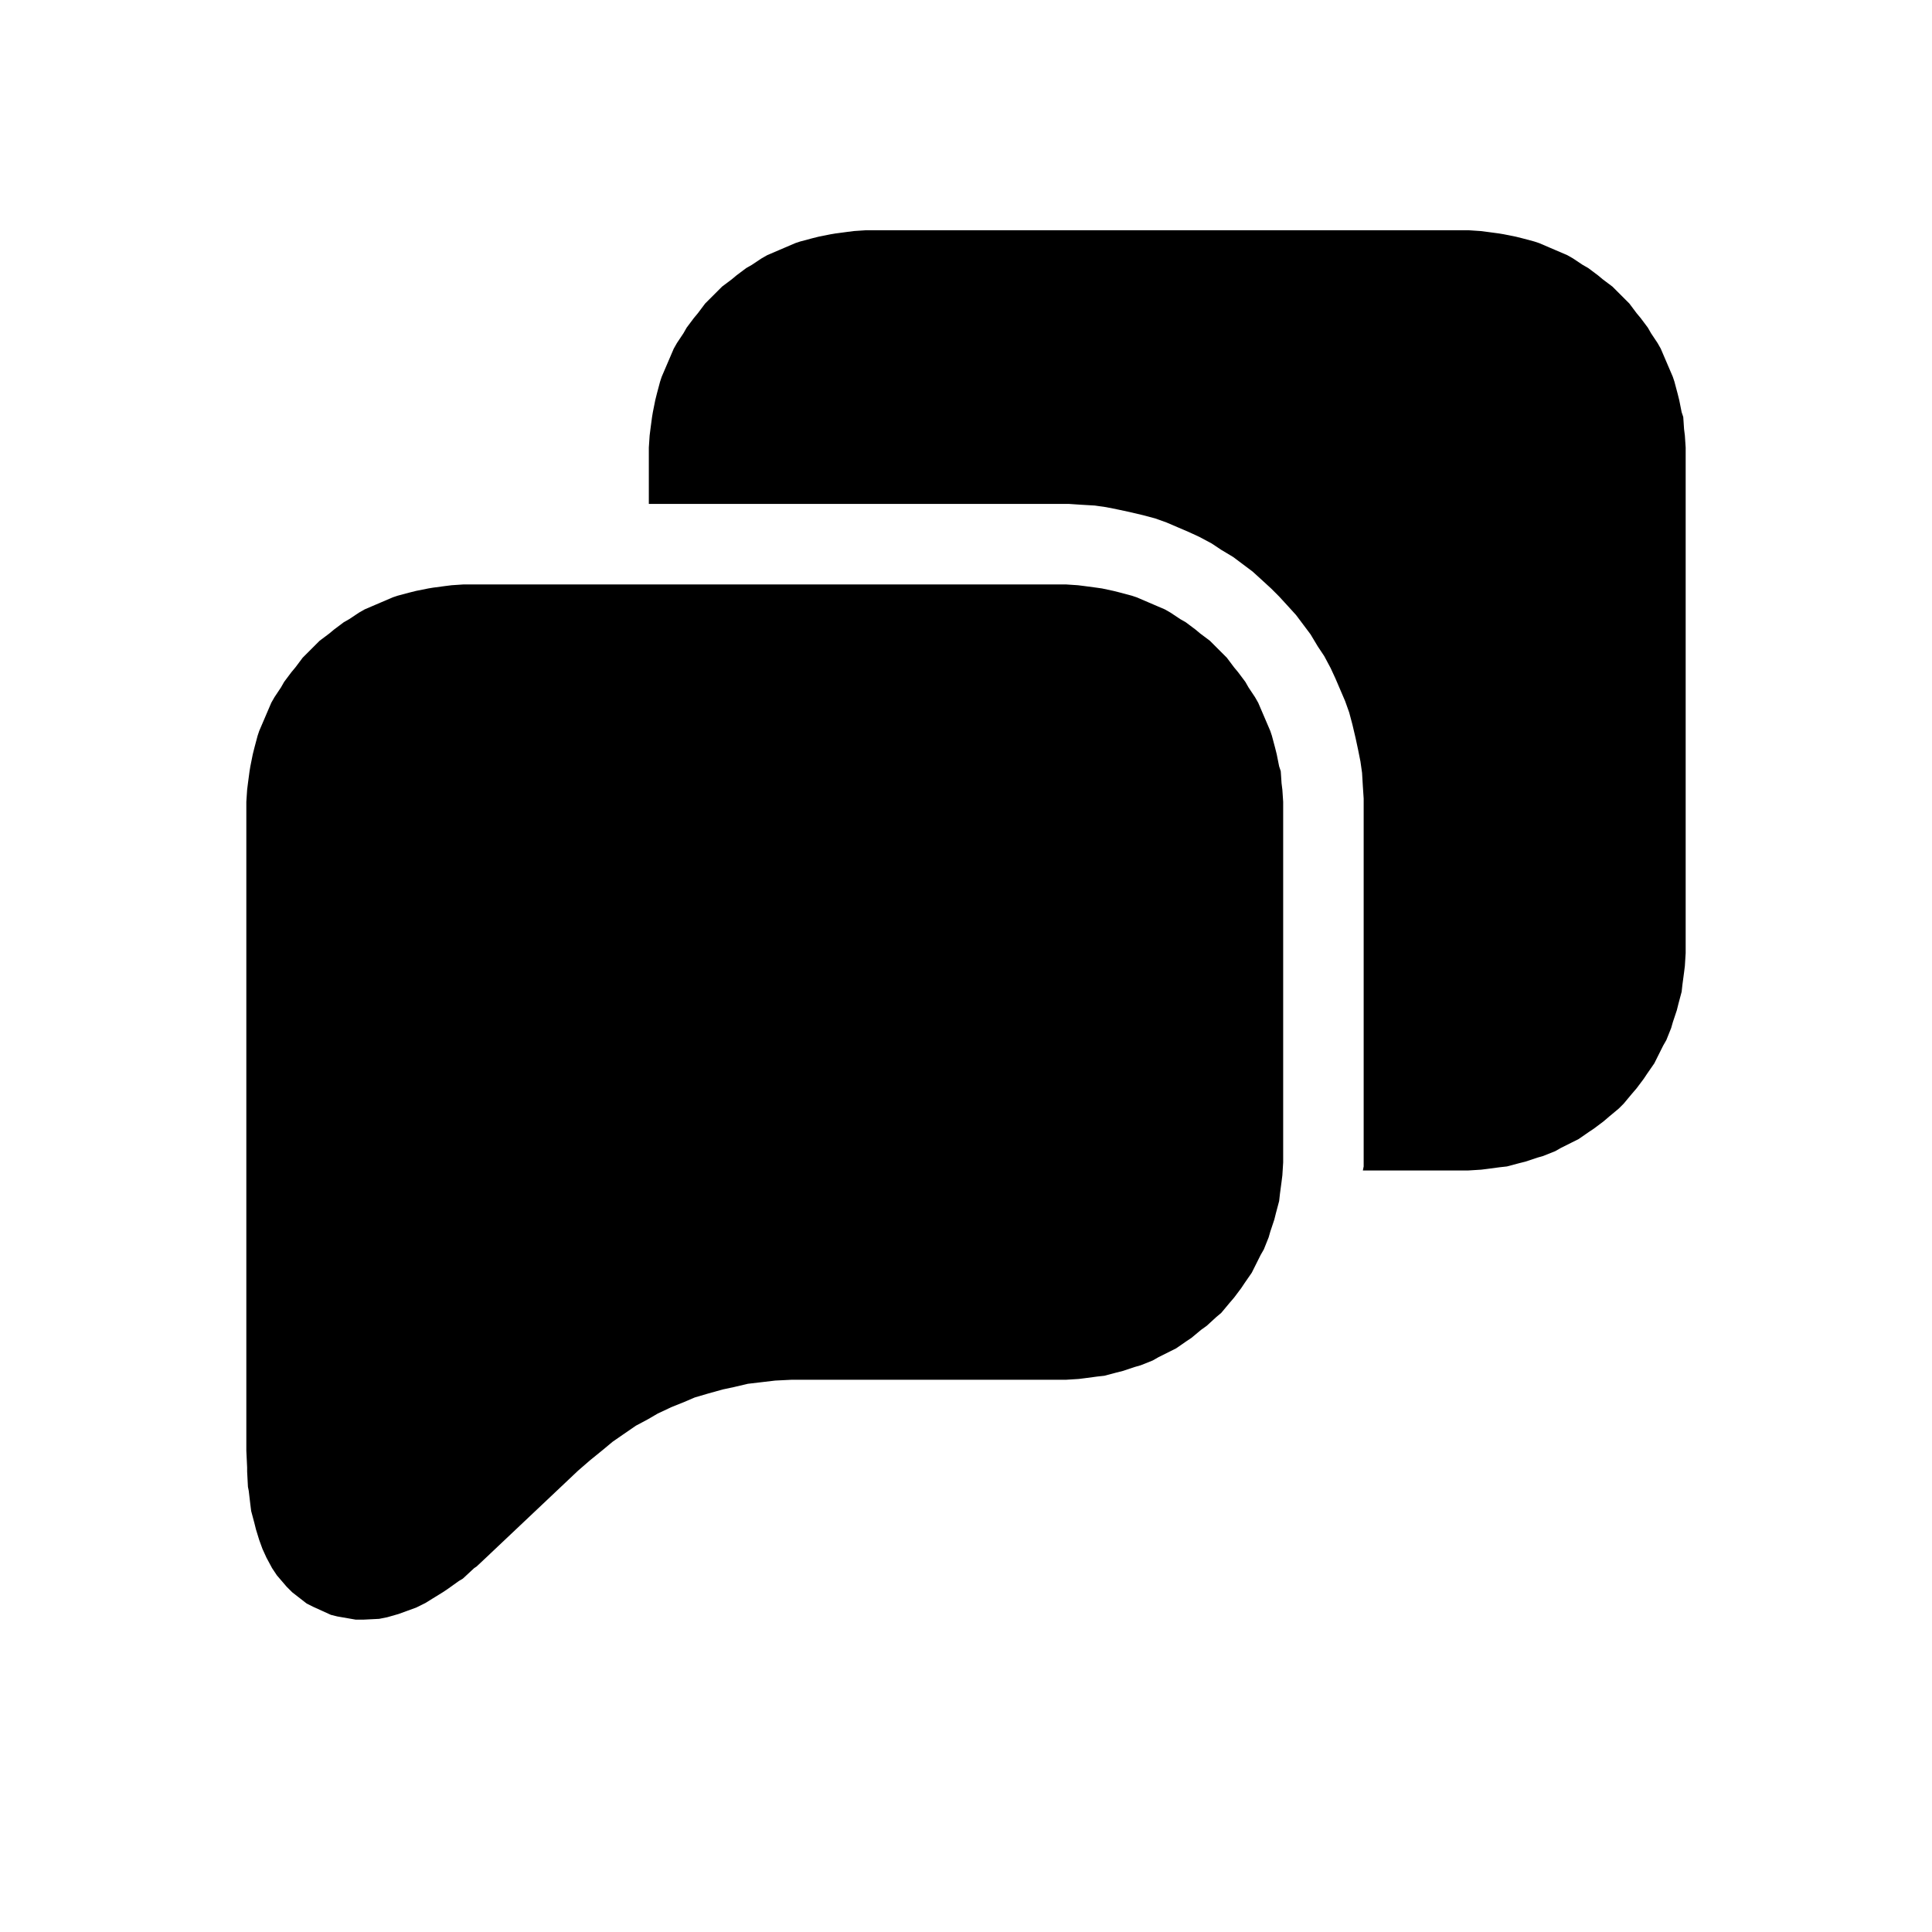
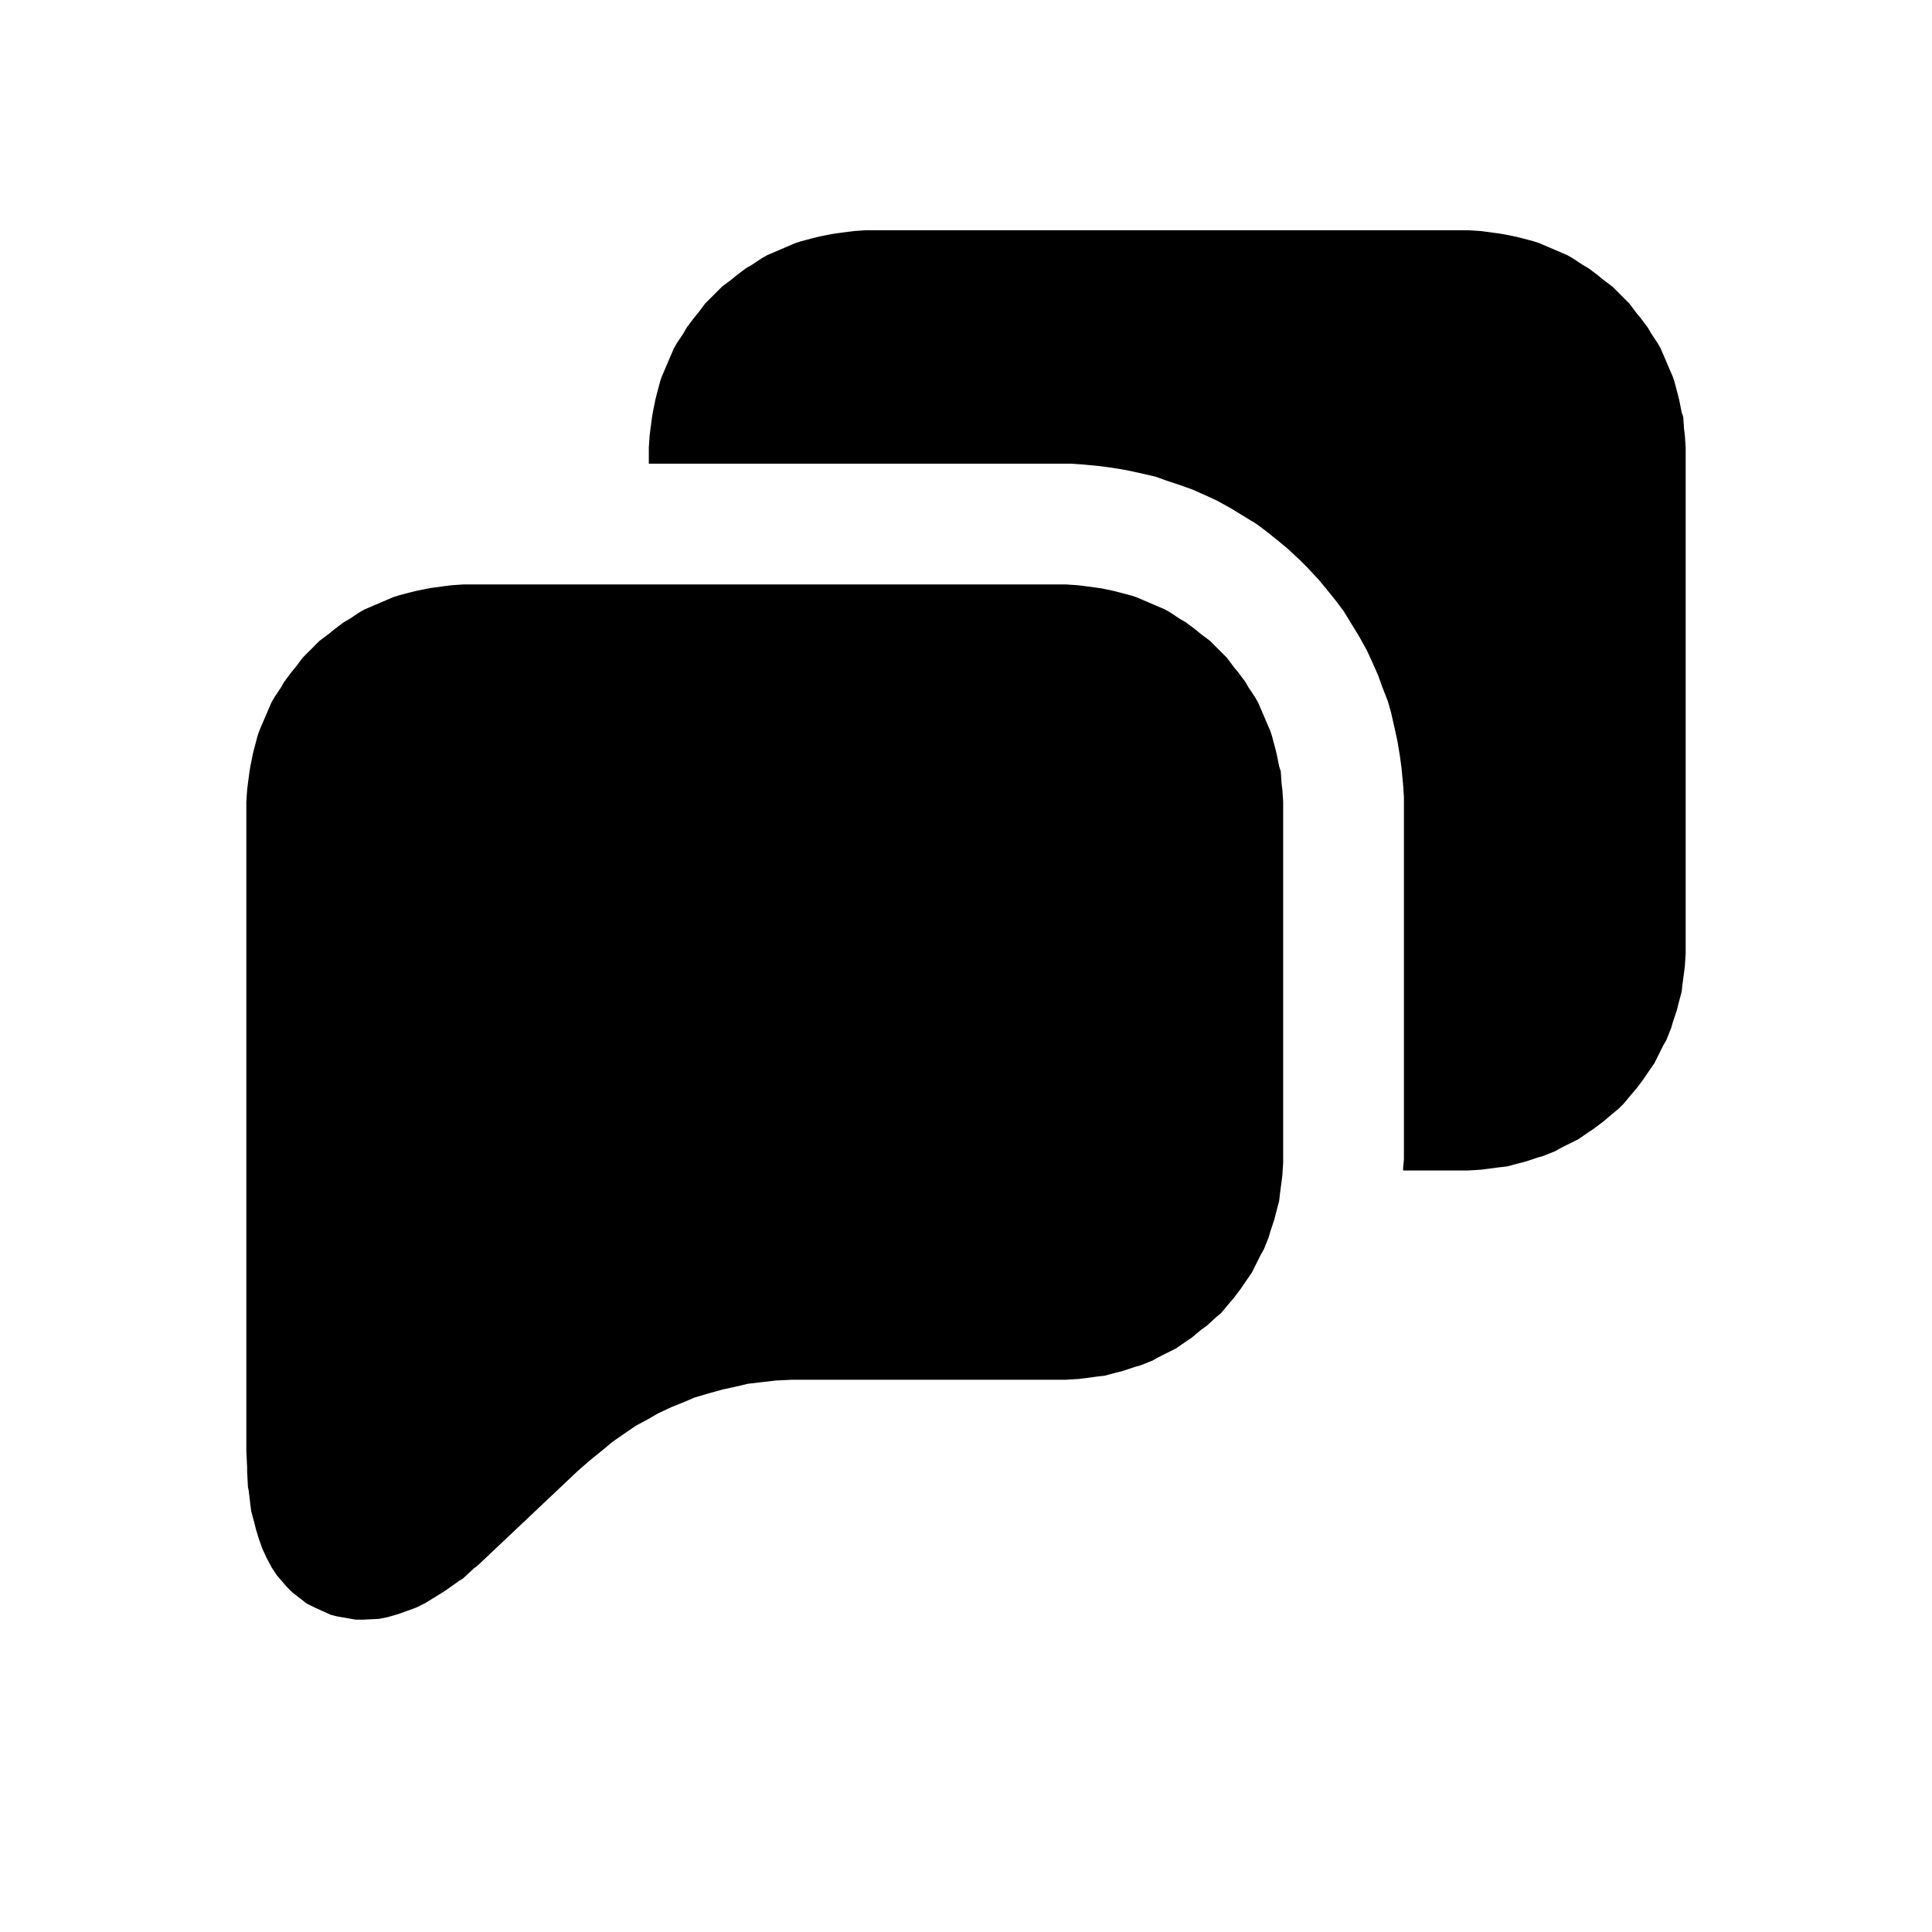
<svg xmlns="http://www.w3.org/2000/svg" viewBox="0 0 24 24" width="16" height="16" fill="currentColor">
-   <path d="M13.39 7.27L13.47 7.28L13.62 7.3L13.69 7.31L13.83 7.34L13.91 7.36L14.06 7.4L14.12 7.42L14.26 7.48L14.33 7.51L14.47 7.57L14.54 7.61L14.66 7.69L14.73 7.73L14.85 7.82L14.91 7.87L15.03 7.96L15.08 8.01L15.19 8.12L15.24 8.17L15.33 8.29L15.38 8.35L15.47 8.47L15.51 8.54L15.59 8.66L15.63 8.73L15.69 8.87L15.72 8.94L15.78 9.08L15.8 9.14L15.84 9.29L15.86 9.37L15.89 9.52L15.91 9.58L15.92 9.73L15.93 9.81L15.94 9.96L15.94 10L15.94 14.4L15.94 14.44L15.93 14.6L15.92 14.68L15.9 14.83L15.89 14.92L15.85 15.07L15.83 15.15L15.78 15.3L15.76 15.37L15.7 15.52L15.66 15.59L15.59 15.73L15.55 15.81L15.46 15.94L15.42 16L15.33 16.12L15.27 16.19L15.17 16.31L15.11 16.36L14.99 16.47L14.92 16.52L14.8 16.62L14.74 16.66L14.61 16.75L14.53 16.79L14.39 16.86L14.32 16.9L14.17 16.96L14.1 16.98L13.95 17.03L13.87 17.05L13.72 17.09L13.63 17.1L13.48 17.12L13.4 17.13L13.24 17.14L13.2 17.14L10 17.14L10 17.14L9.83 17.14L9.63 17.15L9.46 17.17L9.29 17.19L9.12 17.23L8.98 17.26L8.8 17.31L8.63 17.36L8.49 17.42L8.34 17.48L8.17 17.56L8.05 17.63L7.9 17.71L7.74 17.82L7.61 17.91L7.49 18.01L7.33 18.14L7.18 18.27L6.09 19.3L6.08 19.31L5.92 19.46L5.89 19.48L5.75 19.61L5.7 19.64L5.56 19.74L5.5 19.78L5.37 19.86L5.29 19.91L5.17 19.97L5.06 20.01L4.95 20.05L4.81 20.09L4.71 20.11L4.51 20.12L4.42 20.12L4.19 20.08L4.11 20.06L3.89 19.96L3.81 19.92L3.63 19.78L3.56 19.71L3.44 19.57L3.38 19.48L3.31 19.35L3.26 19.24L3.22 19.13L3.18 19L3.16 18.92L3.12 18.77L3.11 18.69L3.09 18.52L3.08 18.47L3.07 18.28L3.07 18.23L3.06 18.02L3.06 9.96L3.07 9.81L3.08 9.73L3.1 9.58L3.11 9.52L3.14 9.37L3.16 9.29L3.2 9.14L3.22 9.08L3.28 8.94L3.31 8.87L3.37 8.73L3.41 8.66L3.49 8.54L3.53 8.47L3.62 8.35L3.67 8.29L3.76 8.17L3.81 8.12L3.92 8.01L3.97 7.96L4.09 7.87L4.15 7.82L4.27 7.73L4.34 7.69L4.46 7.61L4.53 7.57L4.67 7.51L4.74 7.48L4.88 7.42L4.94 7.4L5.09 7.36L5.17 7.34L5.32 7.31L5.38 7.3L5.53 7.28L5.61 7.27L5.76 7.26L13.24 7.26ZM18.39 2.87L18.47 2.88L18.62 2.9L18.68 2.91L18.83 2.94L18.91 2.96L19.06 3L19.12 3.02L19.26 3.08L19.33 3.11L19.47 3.17L19.54 3.21L19.66 3.29L19.73 3.33L19.85 3.42L19.91 3.47L20.03 3.56L20.08 3.61L20.19 3.72L20.24 3.77L20.33 3.89L20.38 3.95L20.47 4.07L20.51 4.14L20.59 4.26L20.63 4.33L20.69 4.47L20.72 4.54L20.78 4.68L20.8 4.74L20.84 4.89L20.86 4.97L20.89 5.12L20.91 5.18L20.92 5.33L20.93 5.41L20.94 5.56L20.94 5.6L20.94 11.8L20.94 11.84L20.93 12L20.92 12.08L20.9 12.23L20.89 12.32L20.85 12.47L20.83 12.55L20.78 12.7L20.76 12.77L20.7 12.92L20.66 12.99L20.59 13.13L20.55 13.21L20.46 13.34L20.42 13.4L20.33 13.52L20.27 13.59L20.17 13.71L20.11 13.77L19.99 13.87L19.92 13.93L19.8 14.02L19.74 14.06L19.61 14.15L19.53 14.19L19.39 14.26L19.32 14.3L19.17 14.36L19.1 14.38L18.95 14.43L18.87 14.45L18.72 14.49L18.63 14.5L18.48 14.52L18.4 14.53L18.24 14.54L18.2 14.54L16.93 14.54L16.94 14.49L16.94 14.4L16.94 10L16.94 9.92L16.93 9.77L16.92 9.6L16.9 9.46L16.87 9.31L16.84 9.17L16.8 9L16.76 8.85L16.71 8.71L16.65 8.57L16.59 8.43L16.53 8.3L16.45 8.15L16.37 8.03L16.28 7.88L16.19 7.76L16.1 7.64L16 7.53L15.89 7.41L15.79 7.31L15.67 7.2L15.56 7.1L15.44 7.01L15.32 6.92L15.17 6.83L15.05 6.75L14.9 6.67L14.77 6.61L14.63 6.55L14.49 6.49L14.35 6.44L14.2 6.4L14.03 6.36L13.89 6.33L13.74 6.3L13.6 6.28L13.43 6.27L13.28 6.26L13.2 6.26L8.06 6.26L8.06 5.56L8.07 5.41L8.08 5.33L8.1 5.18L8.11 5.12L8.14 4.97L8.16 4.89L8.2 4.74L8.22 4.68L8.28 4.54L8.31 4.47L8.37 4.33L8.41 4.26L8.49 4.14L8.53 4.07L8.62 3.95L8.67 3.89L8.76 3.77L8.81 3.72L8.92 3.61L8.97 3.56L9.09 3.47L9.15 3.42L9.27 3.33L9.34 3.29L9.46 3.21L9.53 3.17L9.67 3.11L9.74 3.08L9.88 3.02L9.94 3L10.09 2.96L10.17 2.94L10.32 2.91L10.38 2.9L10.53 2.88L10.61 2.87L10.76 2.86L18.24 2.86Z" />
+   <path d="M13.39 7.27L13.47 7.28L13.62 7.3L13.69 7.31L13.83 7.34L13.91 7.36L14.06 7.4L14.12 7.42L14.26 7.48L14.33 7.51L14.47 7.57L14.54 7.61L14.66 7.69L14.73 7.73L14.85 7.82L14.91 7.87L15.03 7.96L15.08 8.01L15.19 8.12L15.24 8.17L15.33 8.29L15.38 8.35L15.47 8.47L15.51 8.54L15.59 8.66L15.63 8.73L15.69 8.87L15.72 8.94L15.78 9.08L15.8 9.14L15.84 9.29L15.86 9.37L15.89 9.52L15.91 9.58L15.92 9.73L15.93 9.81L15.94 9.96L15.94 10L15.94 14.4L15.94 14.44L15.93 14.6L15.92 14.68L15.9 14.83L15.89 14.92L15.85 15.07L15.83 15.15L15.78 15.3L15.76 15.37L15.7 15.52L15.66 15.59L15.59 15.73L15.55 15.81L15.46 15.94L15.42 16L15.33 16.12L15.27 16.19L15.17 16.31L15.11 16.36L14.99 16.47L14.92 16.52L14.8 16.62L14.74 16.66L14.61 16.75L14.53 16.79L14.39 16.86L14.32 16.9L14.17 16.96L14.1 16.98L13.95 17.03L13.87 17.05L13.72 17.09L13.63 17.1L13.48 17.12L13.4 17.13L13.24 17.14L13.2 17.14L10 17.14L10 17.14L9.83 17.14L9.63 17.15L9.46 17.17L9.29 17.19L9.12 17.23L8.98 17.26L8.8 17.31L8.63 17.36L8.49 17.42L8.34 17.48L8.17 17.56L8.05 17.63L7.9 17.71L7.74 17.82L7.61 17.91L7.49 18.01L7.33 18.14L7.18 18.27L6.09 19.3L6.08 19.31L5.92 19.46L5.89 19.48L5.75 19.61L5.7 19.64L5.56 19.74L5.5 19.78L5.37 19.86L5.29 19.91L5.17 19.97L5.06 20.01L4.95 20.05L4.81 20.09L4.71 20.11L4.51 20.12L4.42 20.12L4.19 20.08L4.11 20.06L3.89 19.96L3.81 19.92L3.63 19.78L3.56 19.71L3.44 19.57L3.38 19.48L3.31 19.35L3.26 19.24L3.22 19.13L3.18 19L3.16 18.92L3.12 18.77L3.11 18.69L3.09 18.52L3.08 18.47L3.07 18.28L3.07 18.23L3.06 18.02L3.06 9.96L3.07 9.81L3.08 9.73L3.1 9.58L3.11 9.52L3.14 9.37L3.16 9.29L3.2 9.14L3.22 9.08L3.28 8.94L3.31 8.87L3.37 8.73L3.41 8.66L3.49 8.54L3.53 8.47L3.62 8.35L3.67 8.29L3.76 8.17L3.81 8.12L3.92 8.01L3.97 7.96L4.09 7.87L4.15 7.82L4.27 7.73L4.34 7.69L4.46 7.61L4.53 7.57L4.67 7.51L4.74 7.48L4.88 7.42L4.94 7.4L5.09 7.36L5.17 7.34L5.32 7.31L5.38 7.3L5.53 7.28L5.61 7.27L5.76 7.26L13.24 7.26ZM18.39 2.87L18.47 2.88L18.62 2.9L18.68 2.91L18.83 2.94L18.91 2.96L19.06 3L19.12 3.02L19.26 3.08L19.33 3.11L19.47 3.17L19.54 3.21L19.66 3.29L19.73 3.33L19.85 3.42L19.91 3.47L20.03 3.56L20.08 3.61L20.19 3.72L20.24 3.77L20.33 3.89L20.38 3.95L20.47 4.07L20.51 4.14L20.59 4.26L20.63 4.33L20.69 4.47L20.72 4.54L20.78 4.68L20.8 4.74L20.84 4.89L20.86 4.97L20.89 5.12L20.91 5.18L20.92 5.33L20.93 5.41L20.94 5.56L20.94 5.6L20.94 11.8L20.94 11.84L20.93 12L20.92 12.08L20.9 12.23L20.89 12.32L20.85 12.47L20.83 12.55L20.78 12.7L20.76 12.77L20.7 12.92L20.66 12.99L20.59 13.13L20.55 13.21L20.46 13.34L20.42 13.4L20.33 13.52L20.27 13.59L20.17 13.71L20.11 13.77L19.99 13.87L19.92 13.93L19.8 14.02L19.74 14.06L19.61 14.15L19.53 14.19L19.39 14.26L19.32 14.3L19.17 14.36L19.1 14.38L18.95 14.43L18.87 14.45L18.72 14.49L18.63 14.5L18.48 14.52L18.4 14.53L18.24 14.54L18.2 14.54L17.43 14.54L17.43 14.51L17.44 14.4L17.44 10L17.44 9.9L17.43 9.75L17.41 9.54L17.39 9.39L17.36 9.21L17.33 9.07L17.28 8.85L17.24 8.71L17.17 8.53L17.12 8.39L17.04 8.21L16.98 8.08L16.88 7.9L16.8 7.77L16.69 7.59L16.6 7.47L16.48 7.32L16.38 7.2L16.25 7.06L16.14 6.95L16 6.82L15.88 6.72L15.73 6.6L15.61 6.51L15.43 6.4L15.3 6.32L15.12 6.22L14.99 6.16L14.81 6.08L14.67 6.03L14.49 5.97L14.35 5.92L14.13 5.87L13.99 5.84L13.81 5.81L13.66 5.79L13.45 5.77L13.3 5.76L13.2 5.76L8.06 5.76L8.06 5.56L8.07 5.41L8.08 5.33L8.1 5.18L8.11 5.12L8.14 4.97L8.16 4.89L8.2 4.74L8.22 4.68L8.28 4.54L8.31 4.47L8.37 4.33L8.41 4.26L8.49 4.14L8.53 4.07L8.62 3.95L8.67 3.89L8.76 3.77L8.81 3.72L8.92 3.61L8.97 3.56L9.09 3.47L9.15 3.42L9.27 3.33L9.34 3.29L9.46 3.21L9.53 3.17L9.67 3.11L9.74 3.08L9.88 3.02L9.94 3L10.09 2.96L10.17 2.94L10.32 2.91L10.38 2.9L10.53 2.88L10.61 2.87L10.76 2.86L18.24 2.86Z" />
</svg>
